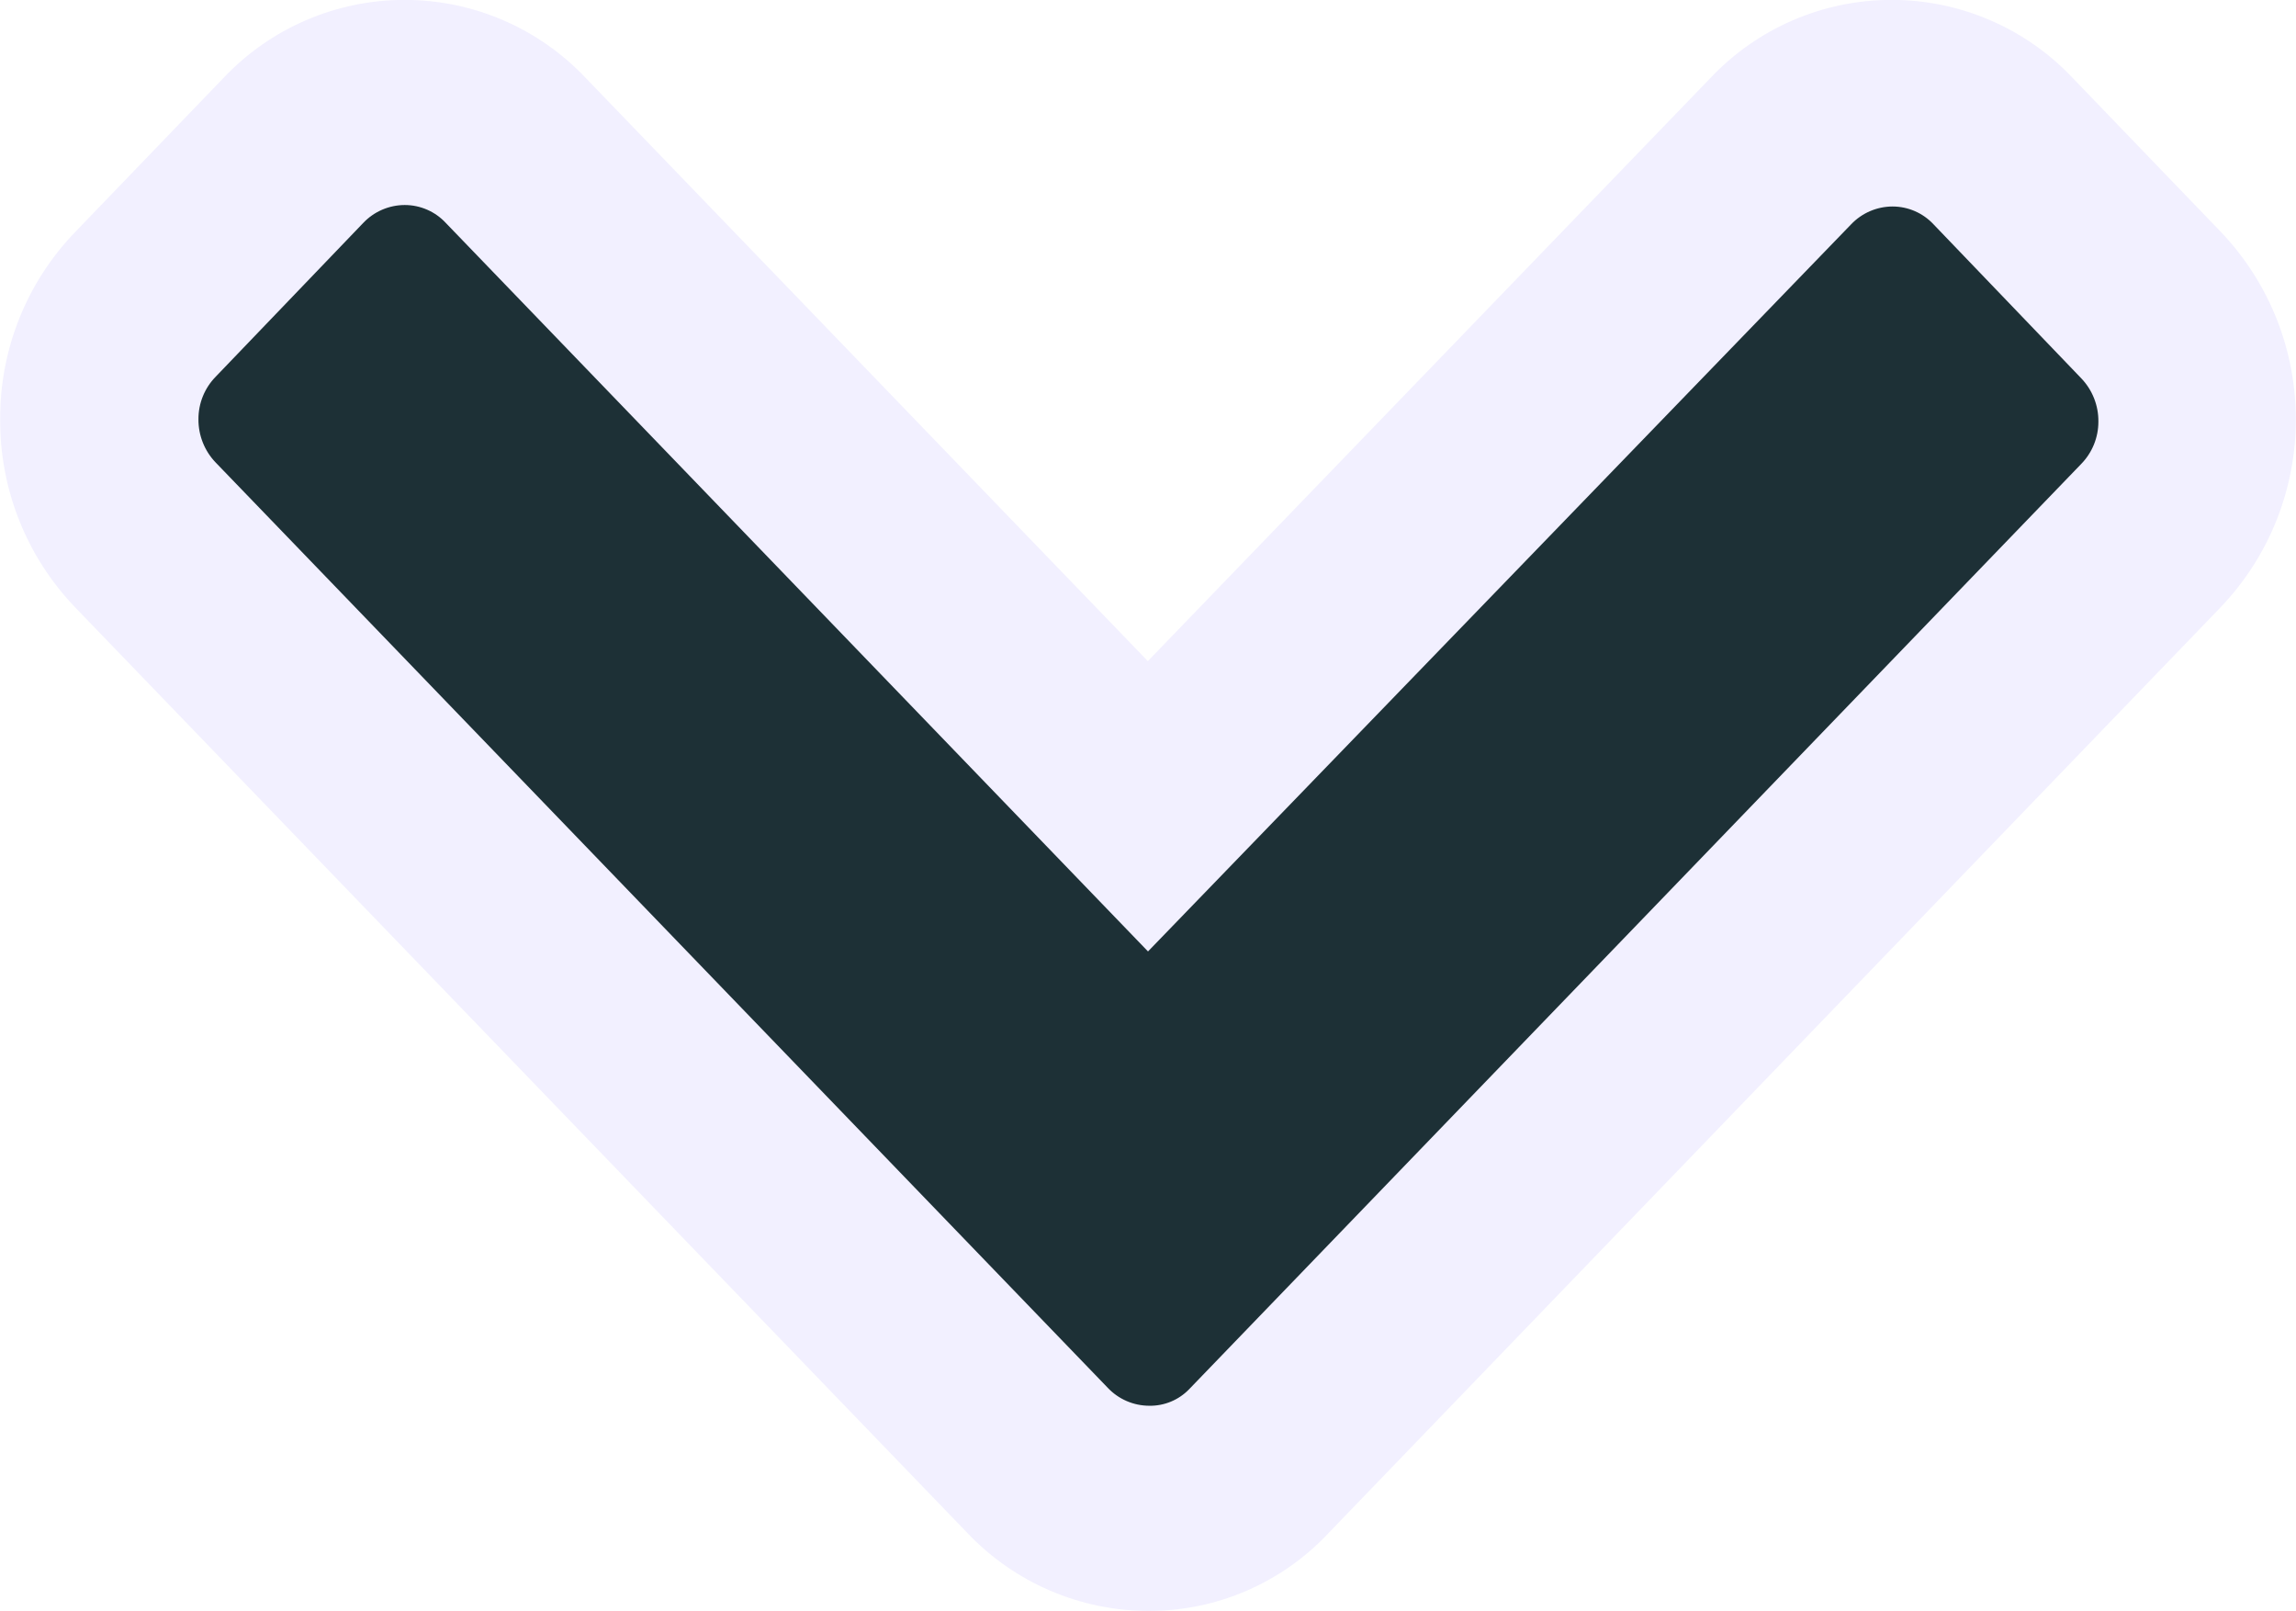
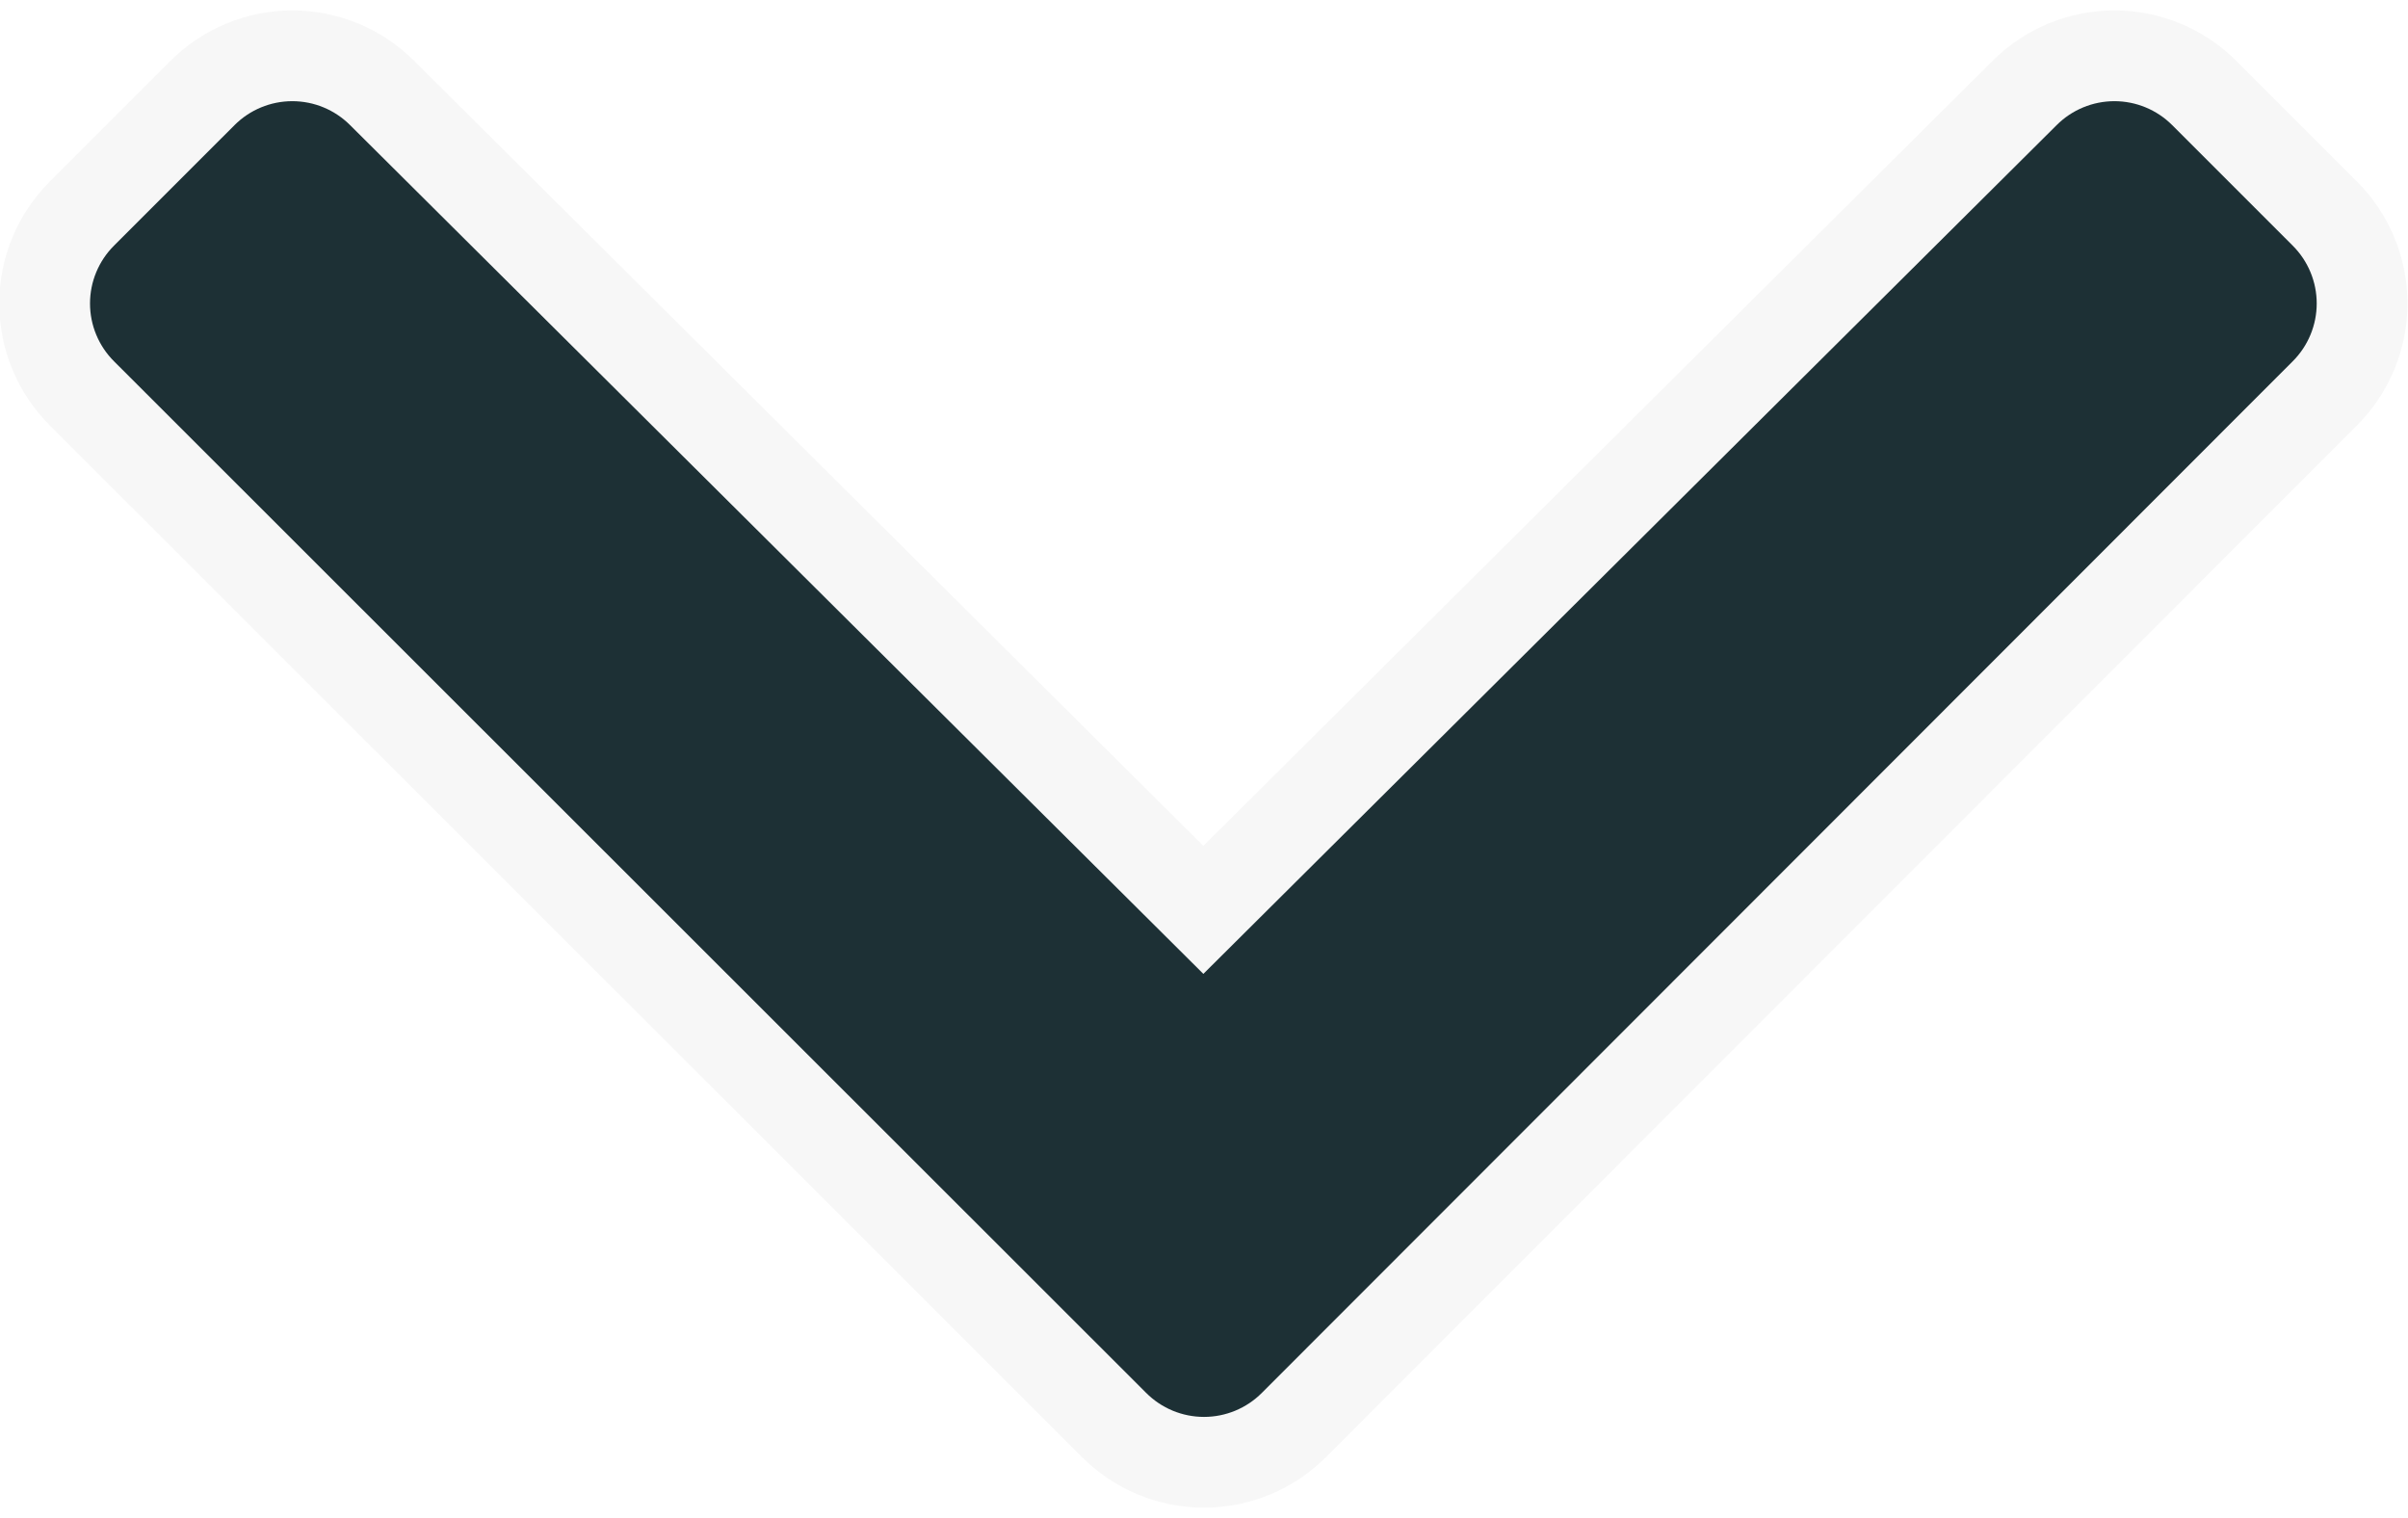
- <svg xmlns="http://www.w3.org/2000/svg" width="14" height="9.821" viewBox="0 0 14 9.821">
-   <g id="arrow-down" transform="translate(-1625.61 -44.561)">
-     <path id="Icon_awesome-angle-down" data-name="Icon awesome-angle-down" d="M5.7,19.019.277,13.377a1.02,1.02,0,0,1,0-1.406l.9-.938a.926.926,0,0,1,1.351,0l3.842,4,3.842-4a.926.926,0,0,1,1.351,0l.9.938a1.02,1.02,0,0,1,0,1.406l-5.42,5.642A.922.922,0,0,1,5.7,19.019Z" transform="translate(1626.239 34.446)" fill="#1d3036" />
-     <path id="Icon_awesome-angle-down_-_Outline" data-name="Icon awesome-angle-down - Outline" d="M6.374,19.937a1.525,1.525,0,0,1-1.105-.476L-.17,13.819a1.642,1.642,0,0,1-.458-1.151,1.631,1.631,0,0,1,.461-1.142l.9-.935a1.519,1.519,0,0,1,2.21,0l3.427,3.555L9.8,10.591a1.519,1.519,0,0,1,2.21,0l.9.935a1.659,1.659,0,0,1,0,2.293L7.475,19.459A1.5,1.5,0,0,1,6.374,19.937ZM1.839,11.365a.35.35,0,0,0-.253.109l-.9.938a.368.368,0,0,0-.105.259.377.377,0,0,0,.105.264l5.44,5.642a.349.349,0,0,0,.253.109.33.33,0,0,0,.242-.1l0,0,5.44-5.642a.368.368,0,0,0,.105-.259.376.376,0,0,0-.105-.264l-.9-.938a.342.342,0,0,0-.25-.109.35.35,0,0,0-.253.109L6.371,15.916,2.09,11.475A.342.342,0,0,0,1.839,11.365Z" transform="translate(1626.239 34.446)" fill="#f2f0ff" />
-   </g>
+ <svg xmlns="http://www.w3.org/2000/svg" width="13.267" height="8.363" viewBox="0 0 13.267 8.363">
+   <path id="Icon_awesome-chevron-down" data-name="Icon awesome-chevron-down" d="M6.285,16.226.6,10.544a.7.7,0,0,1,0-.992l.663-.663a.7.7,0,0,1,.991,0l4.524,4.5,4.524-4.5a.7.7,0,0,1,.991,0l.663.663a.7.7,0,0,1,0,.992L7.278,16.226A.7.7,0,0,1,6.285,16.226Z" transform="translate(-0.148 -8.376)" fill="#1d3035" stroke="#f7f7f7" stroke-width="0.5" />
</svg>
